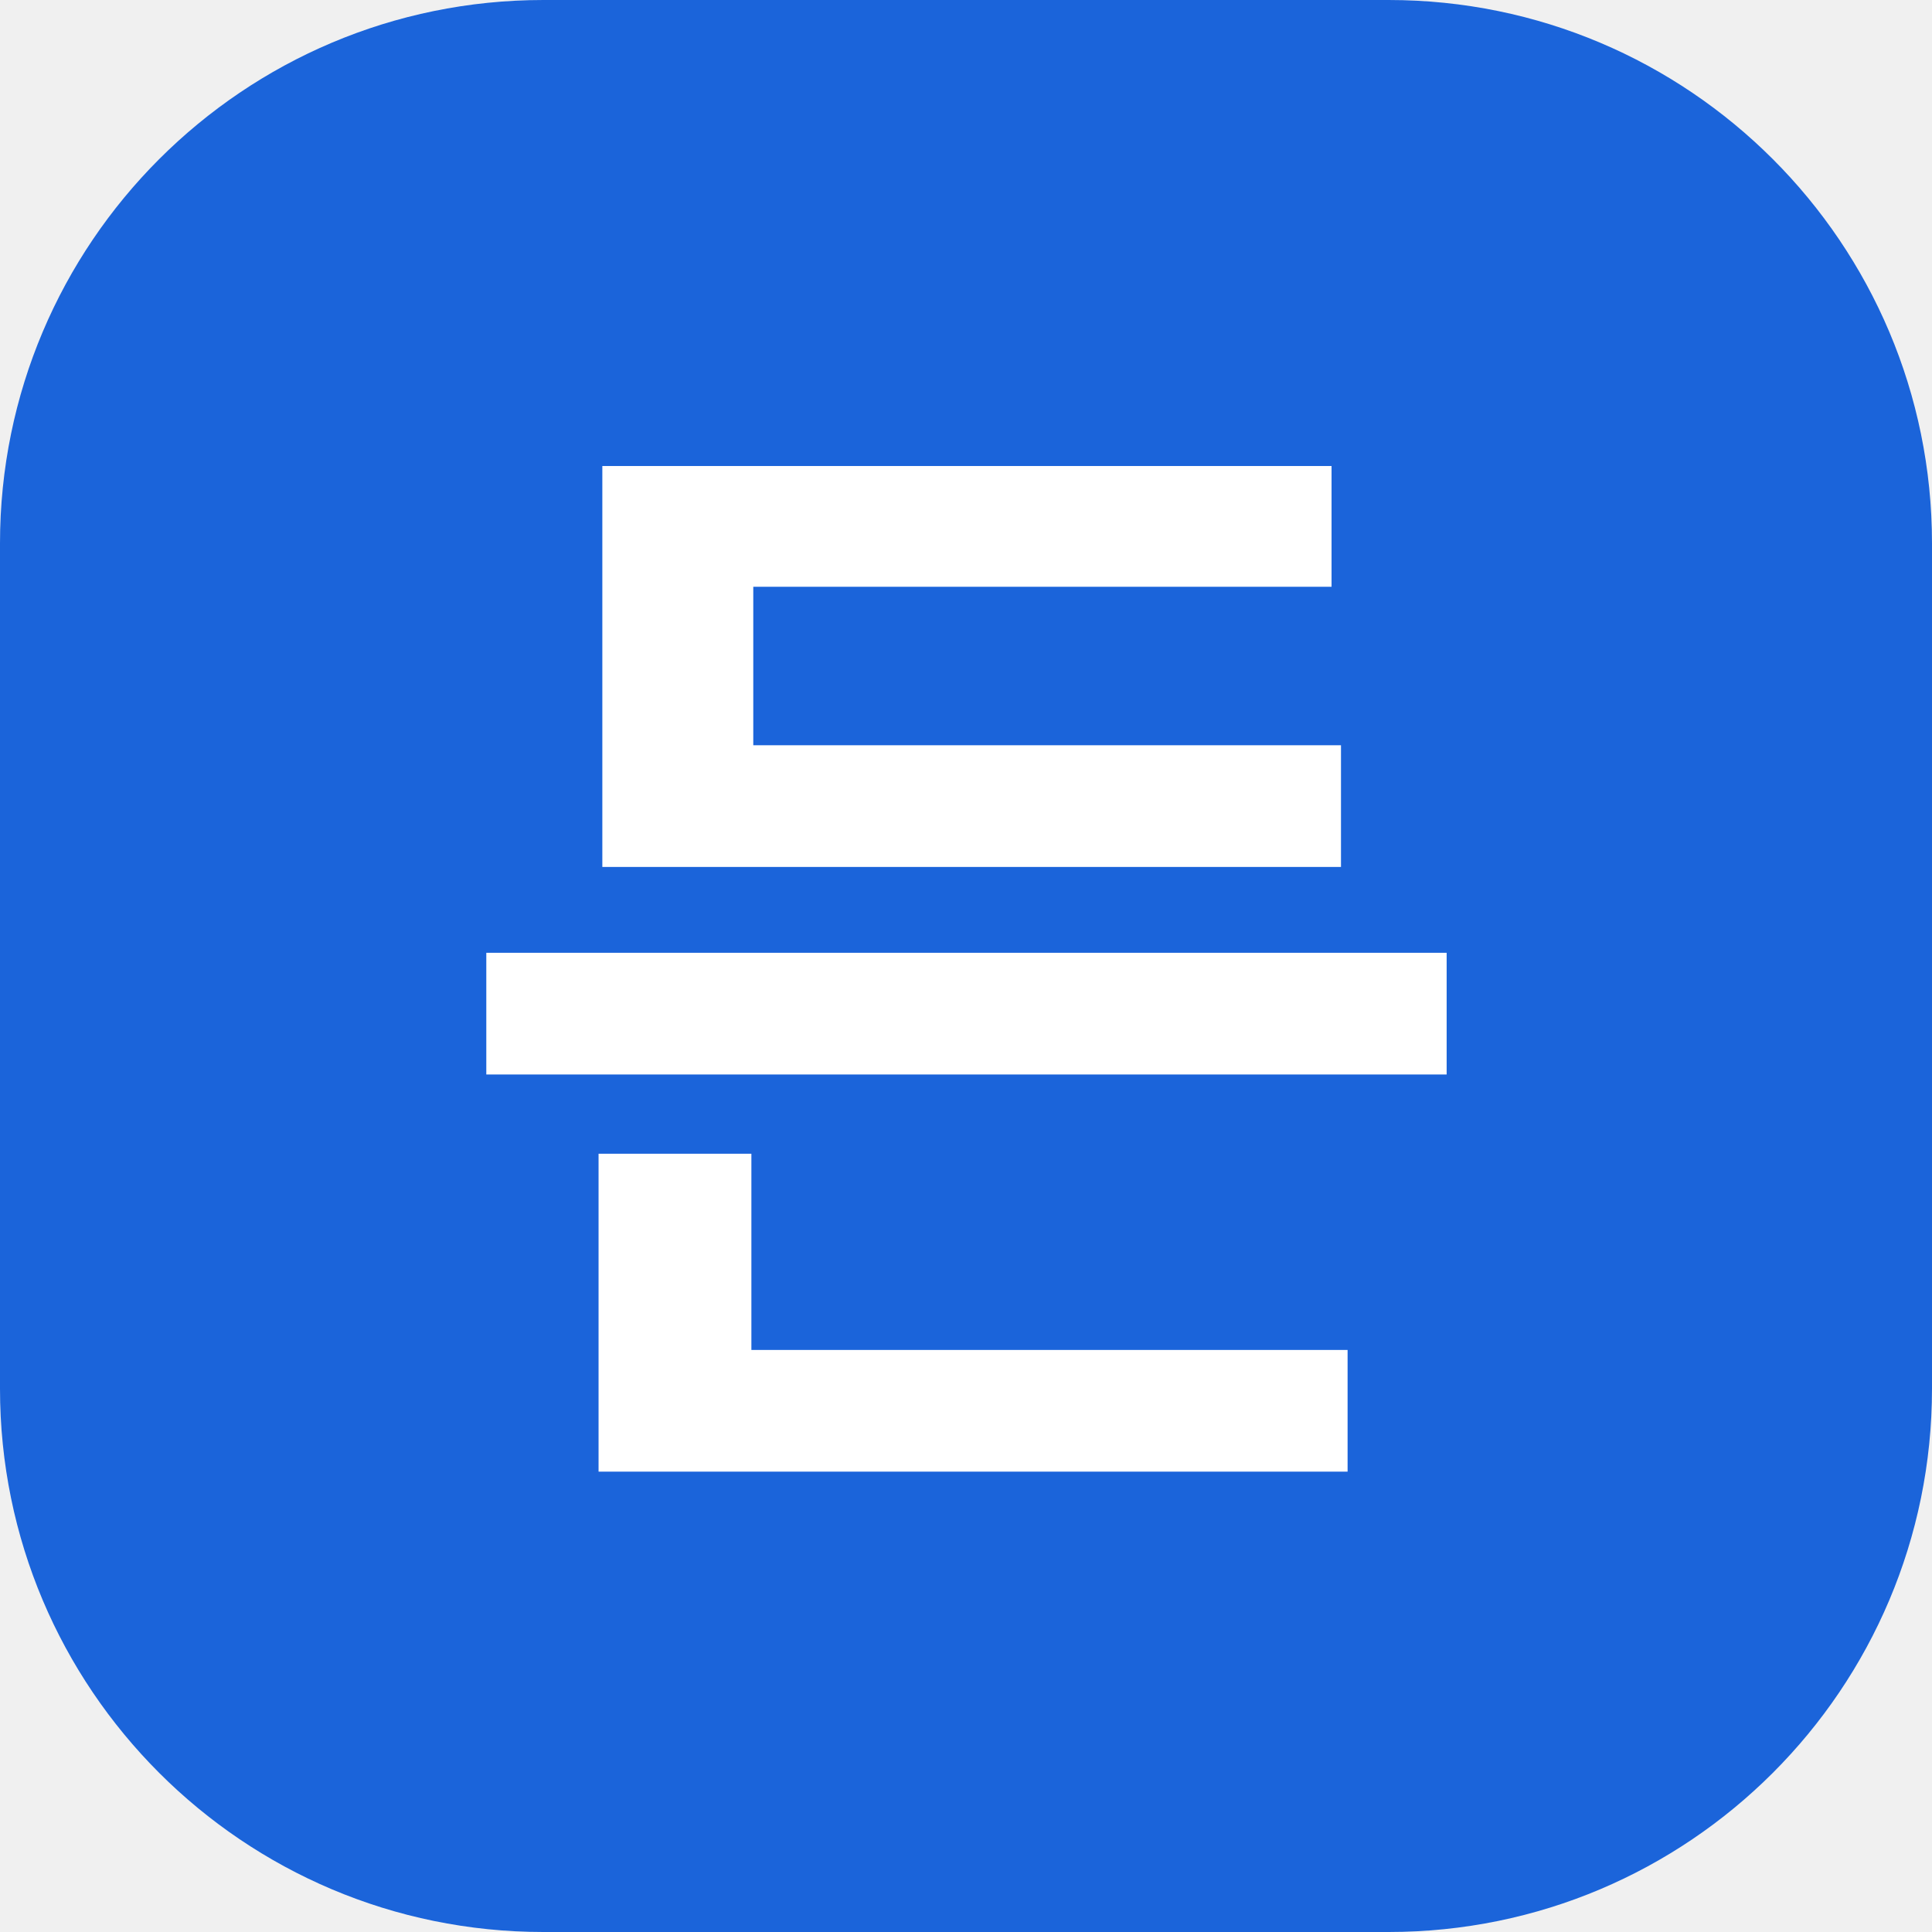
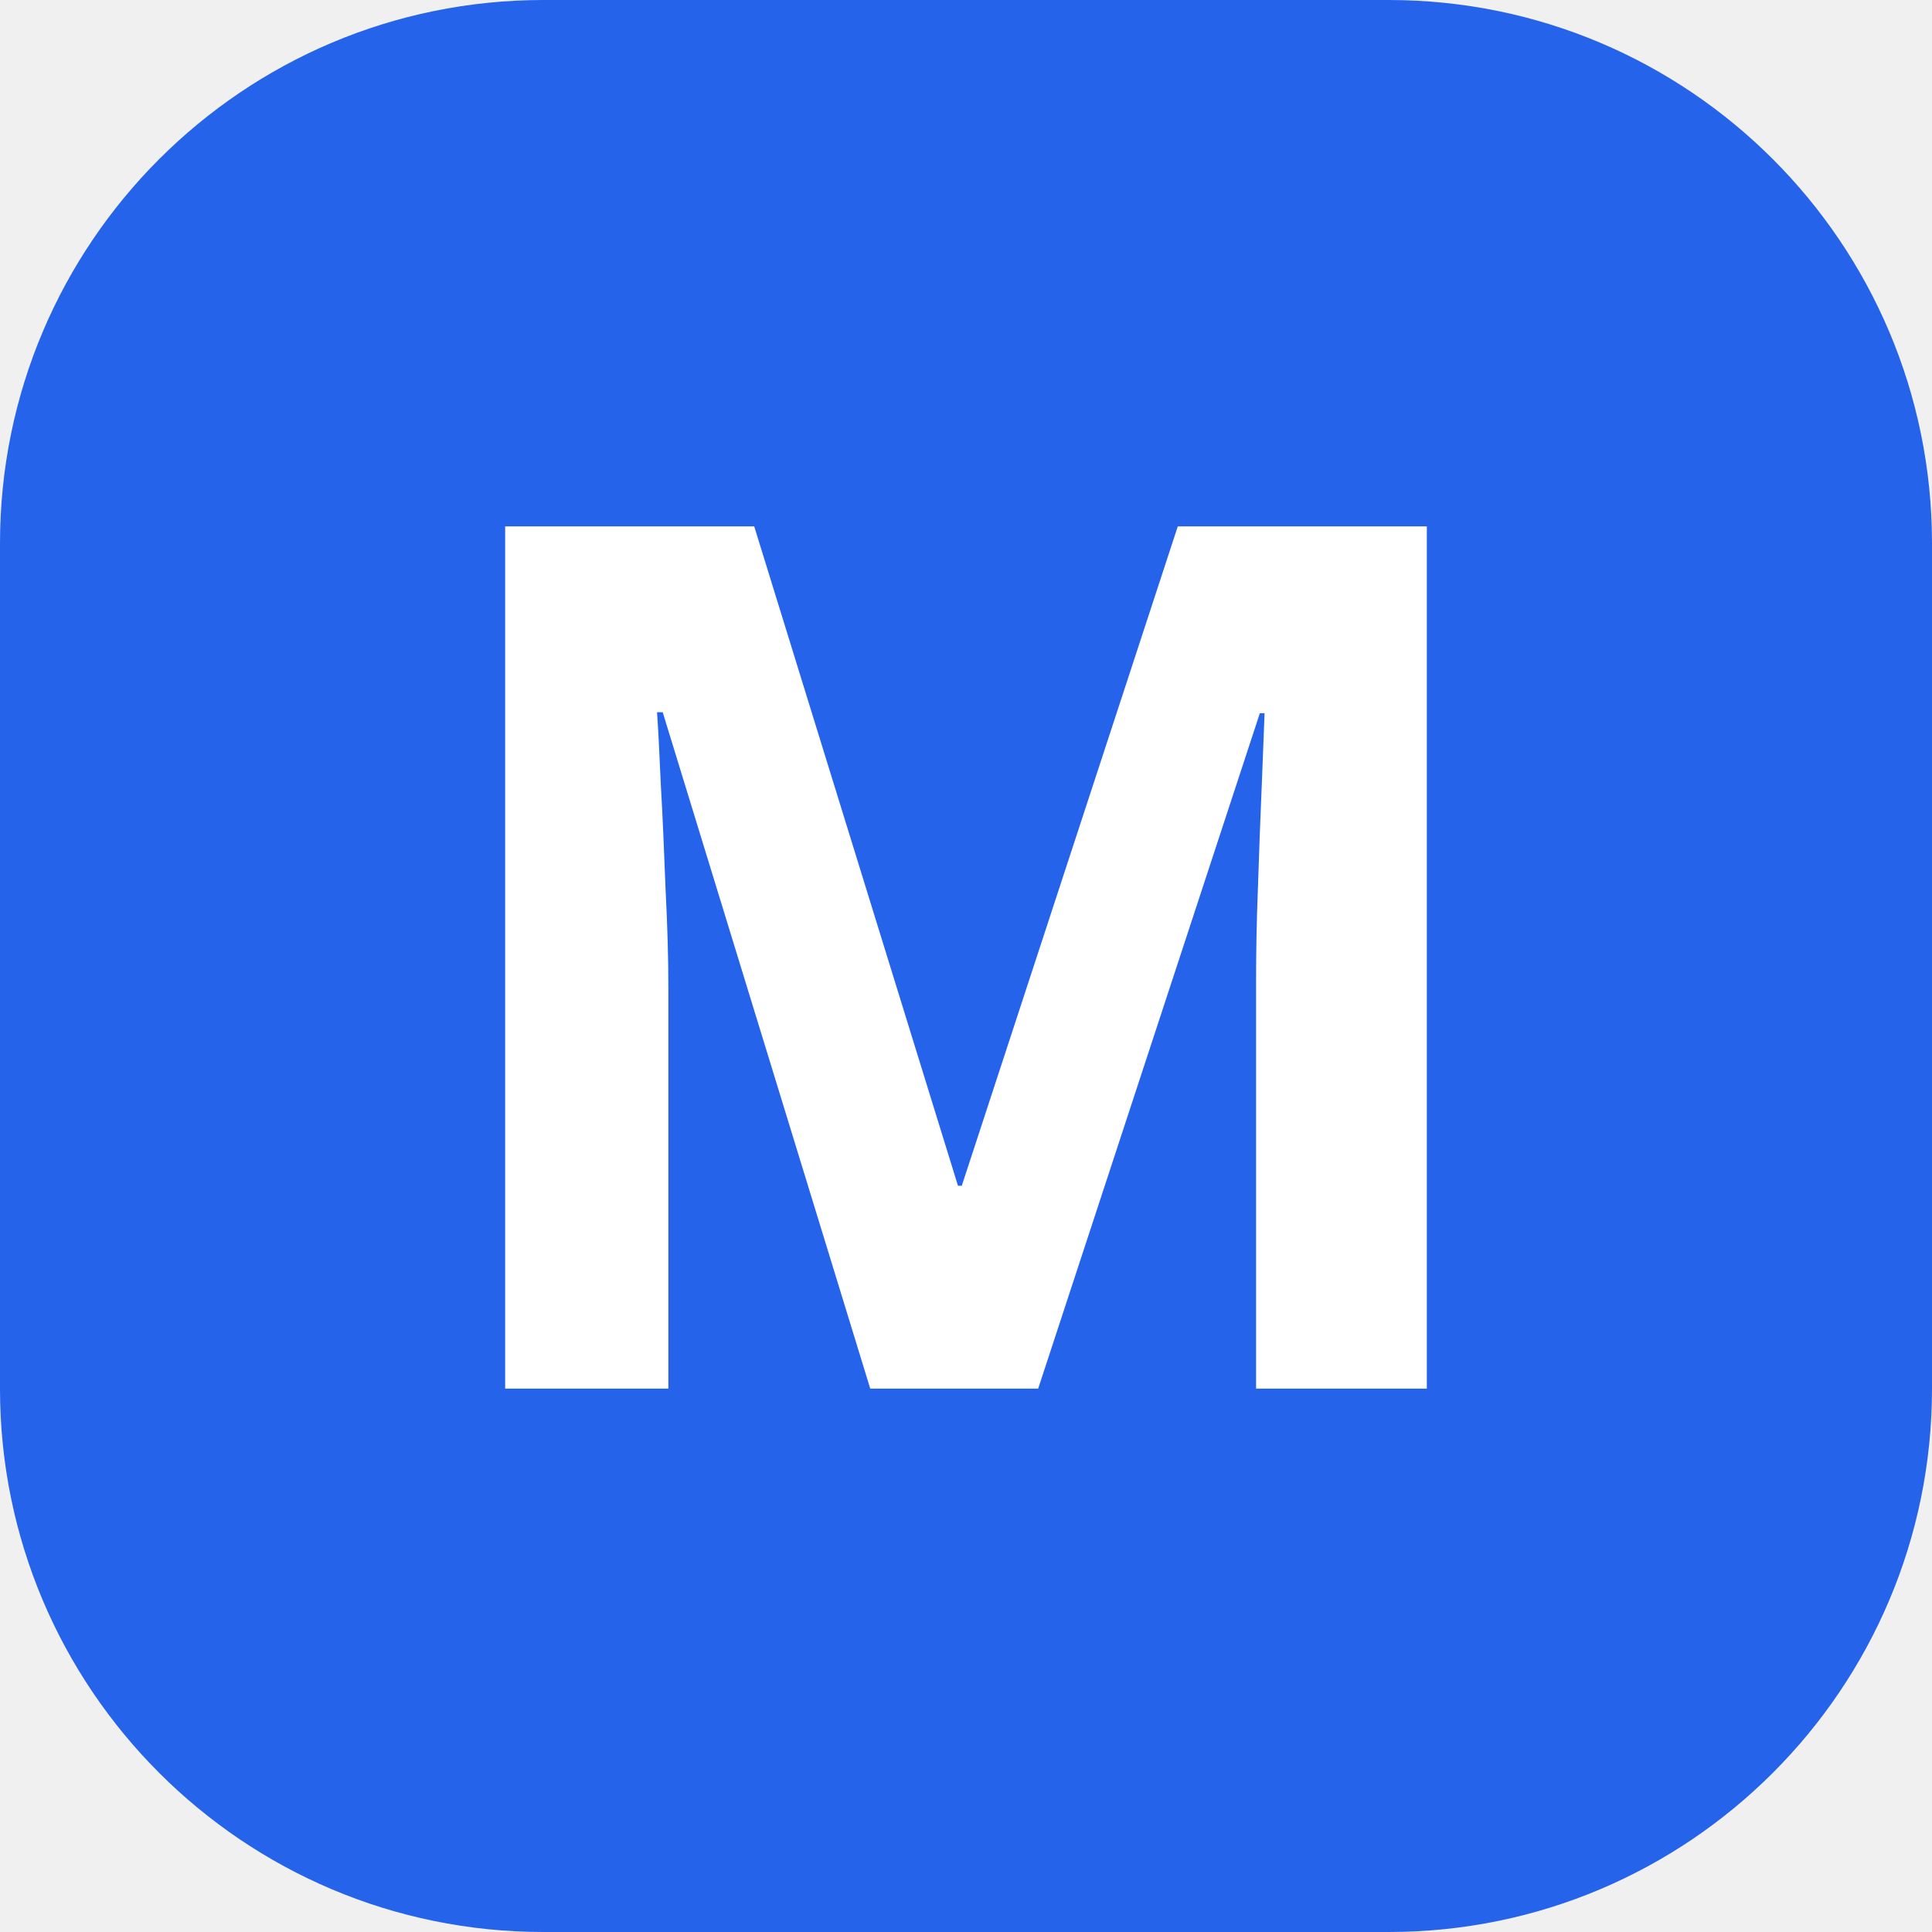
<svg xmlns="http://www.w3.org/2000/svg" viewBox="0 0 32 32">
-   <rect width="32" height="32" rx="9" fill="#1b64da" />
-   <text x="16" y="23" font-size="19" font-family="sans-serif" font-weight="800" text-anchor="middle" fill="#fff">든</text>
+   <rect width="32" height="32" rx="9" fill="#2563eb" />
+   <text x="16" y="23" font-size="20" font-family="sans-serif" font-weight="800" text-anchor="middle" fill="#fff">M</text>
</svg>
